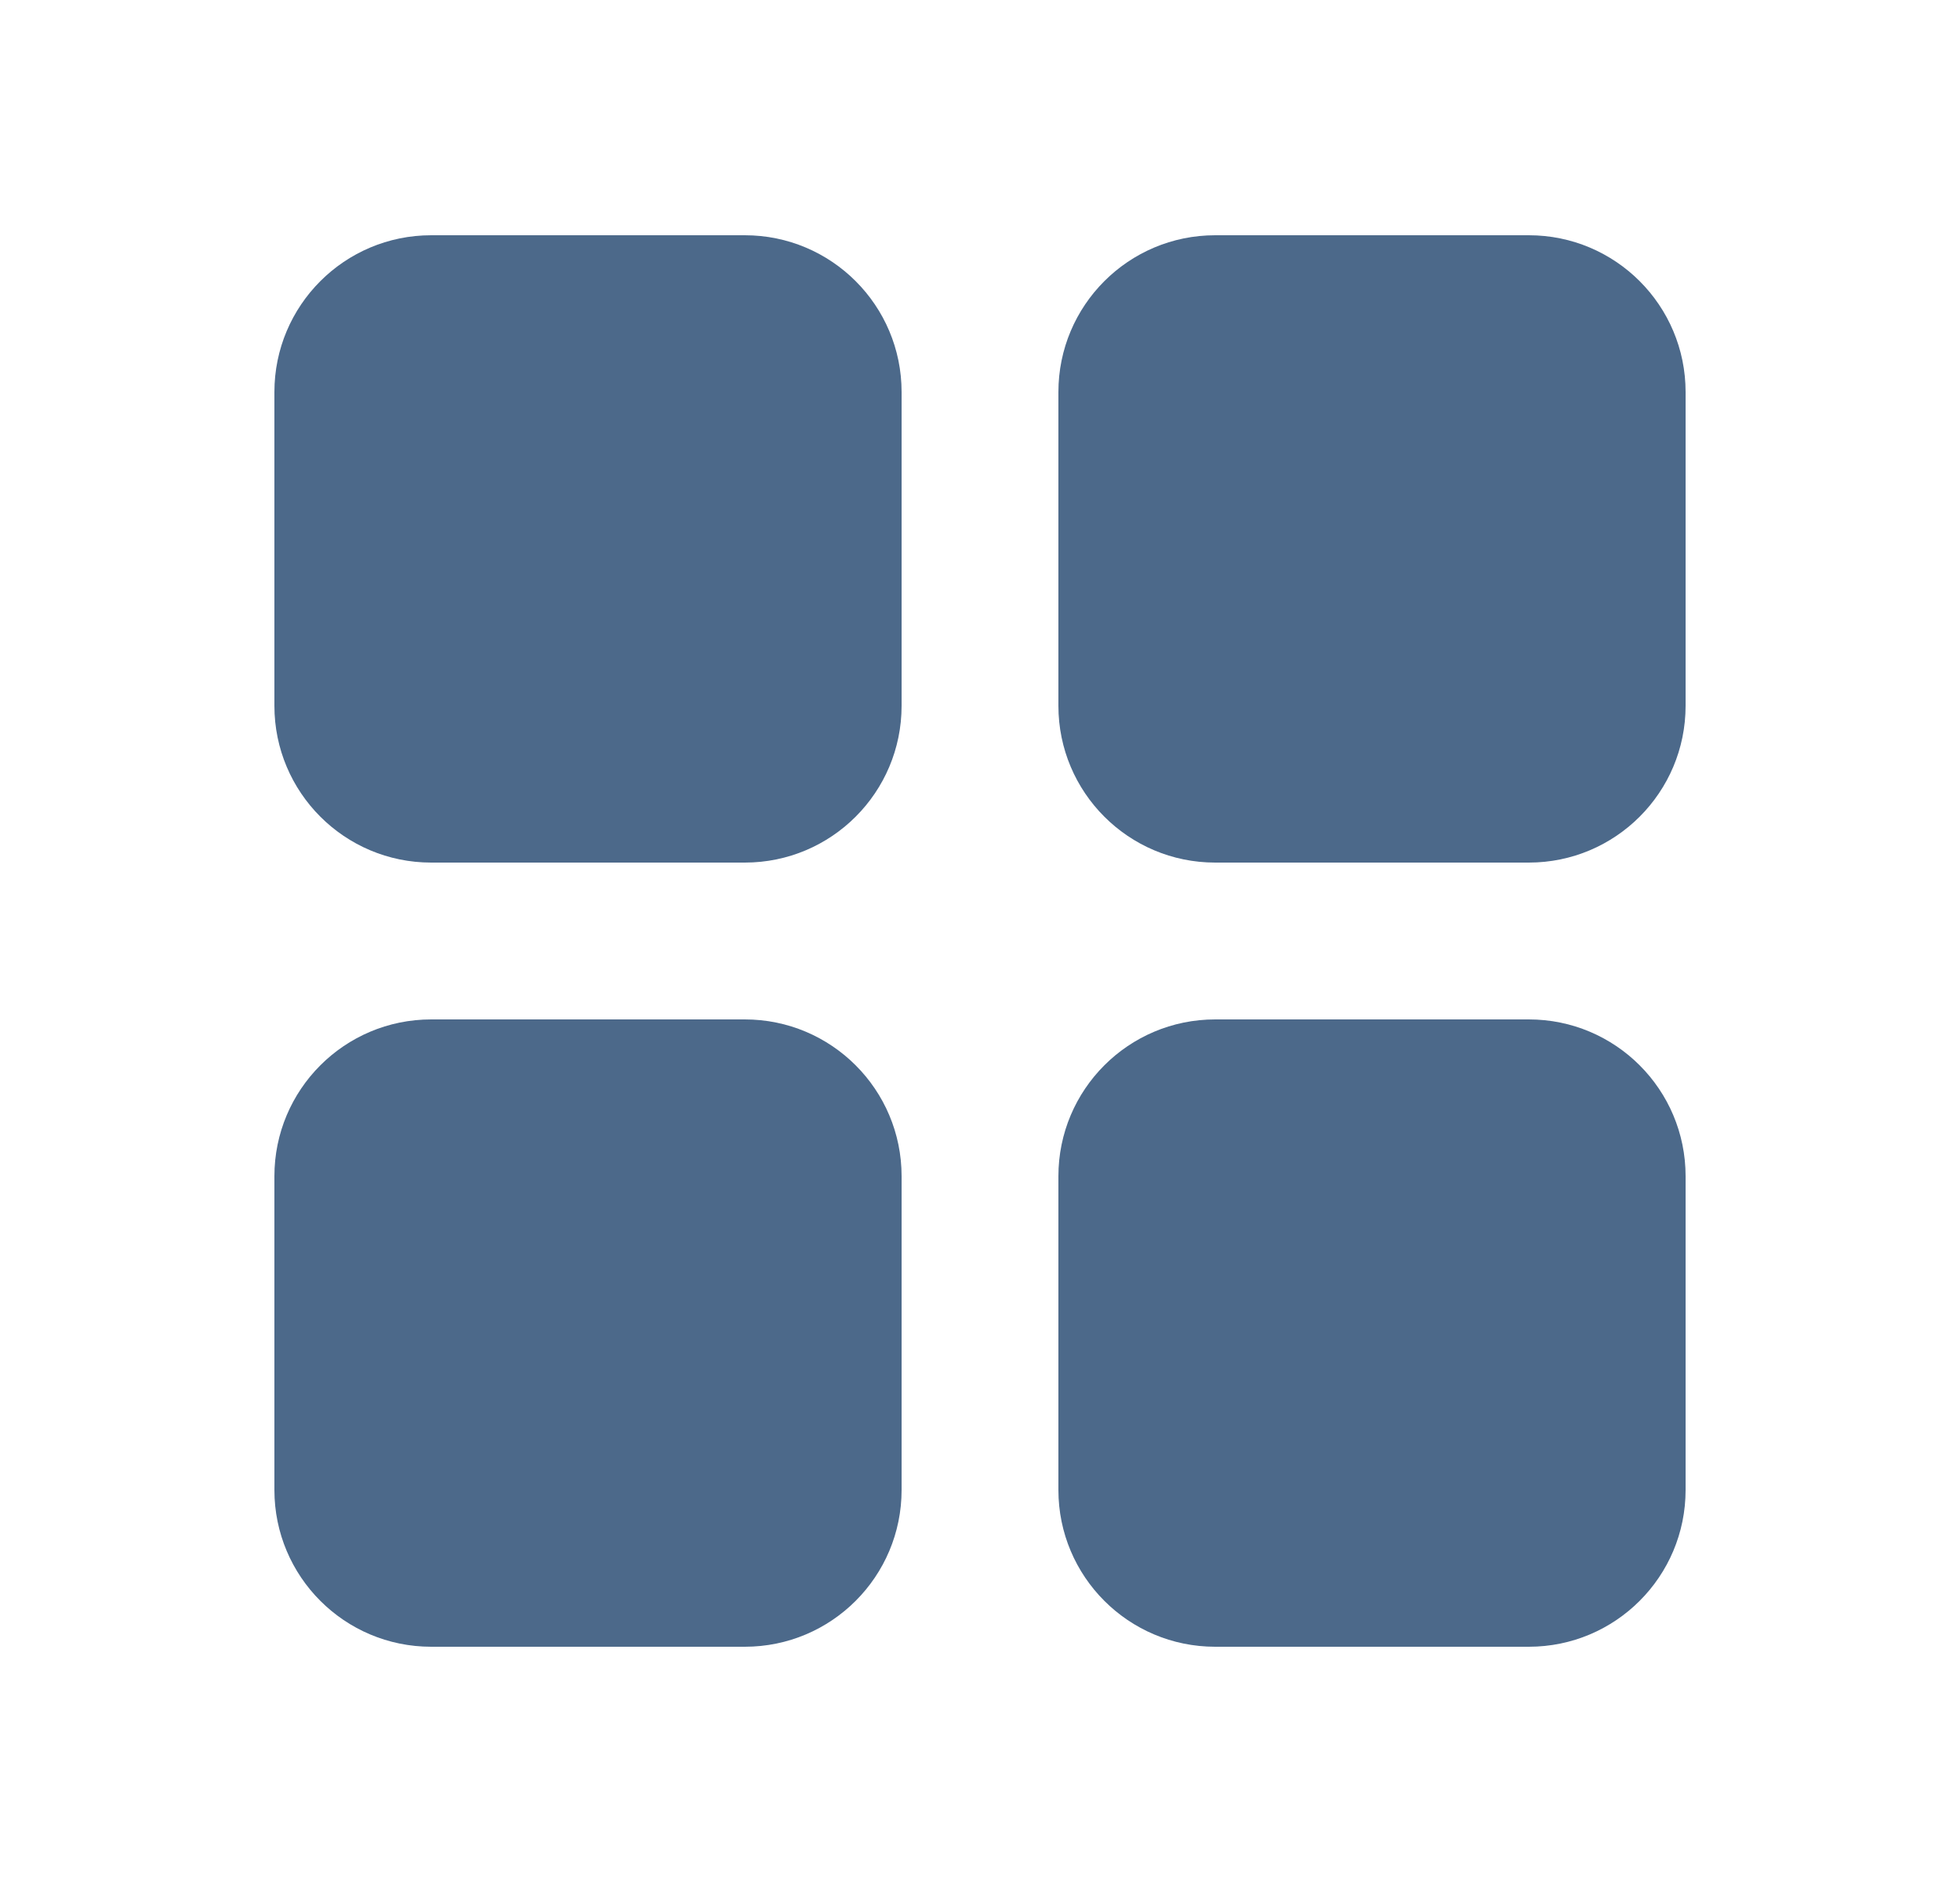
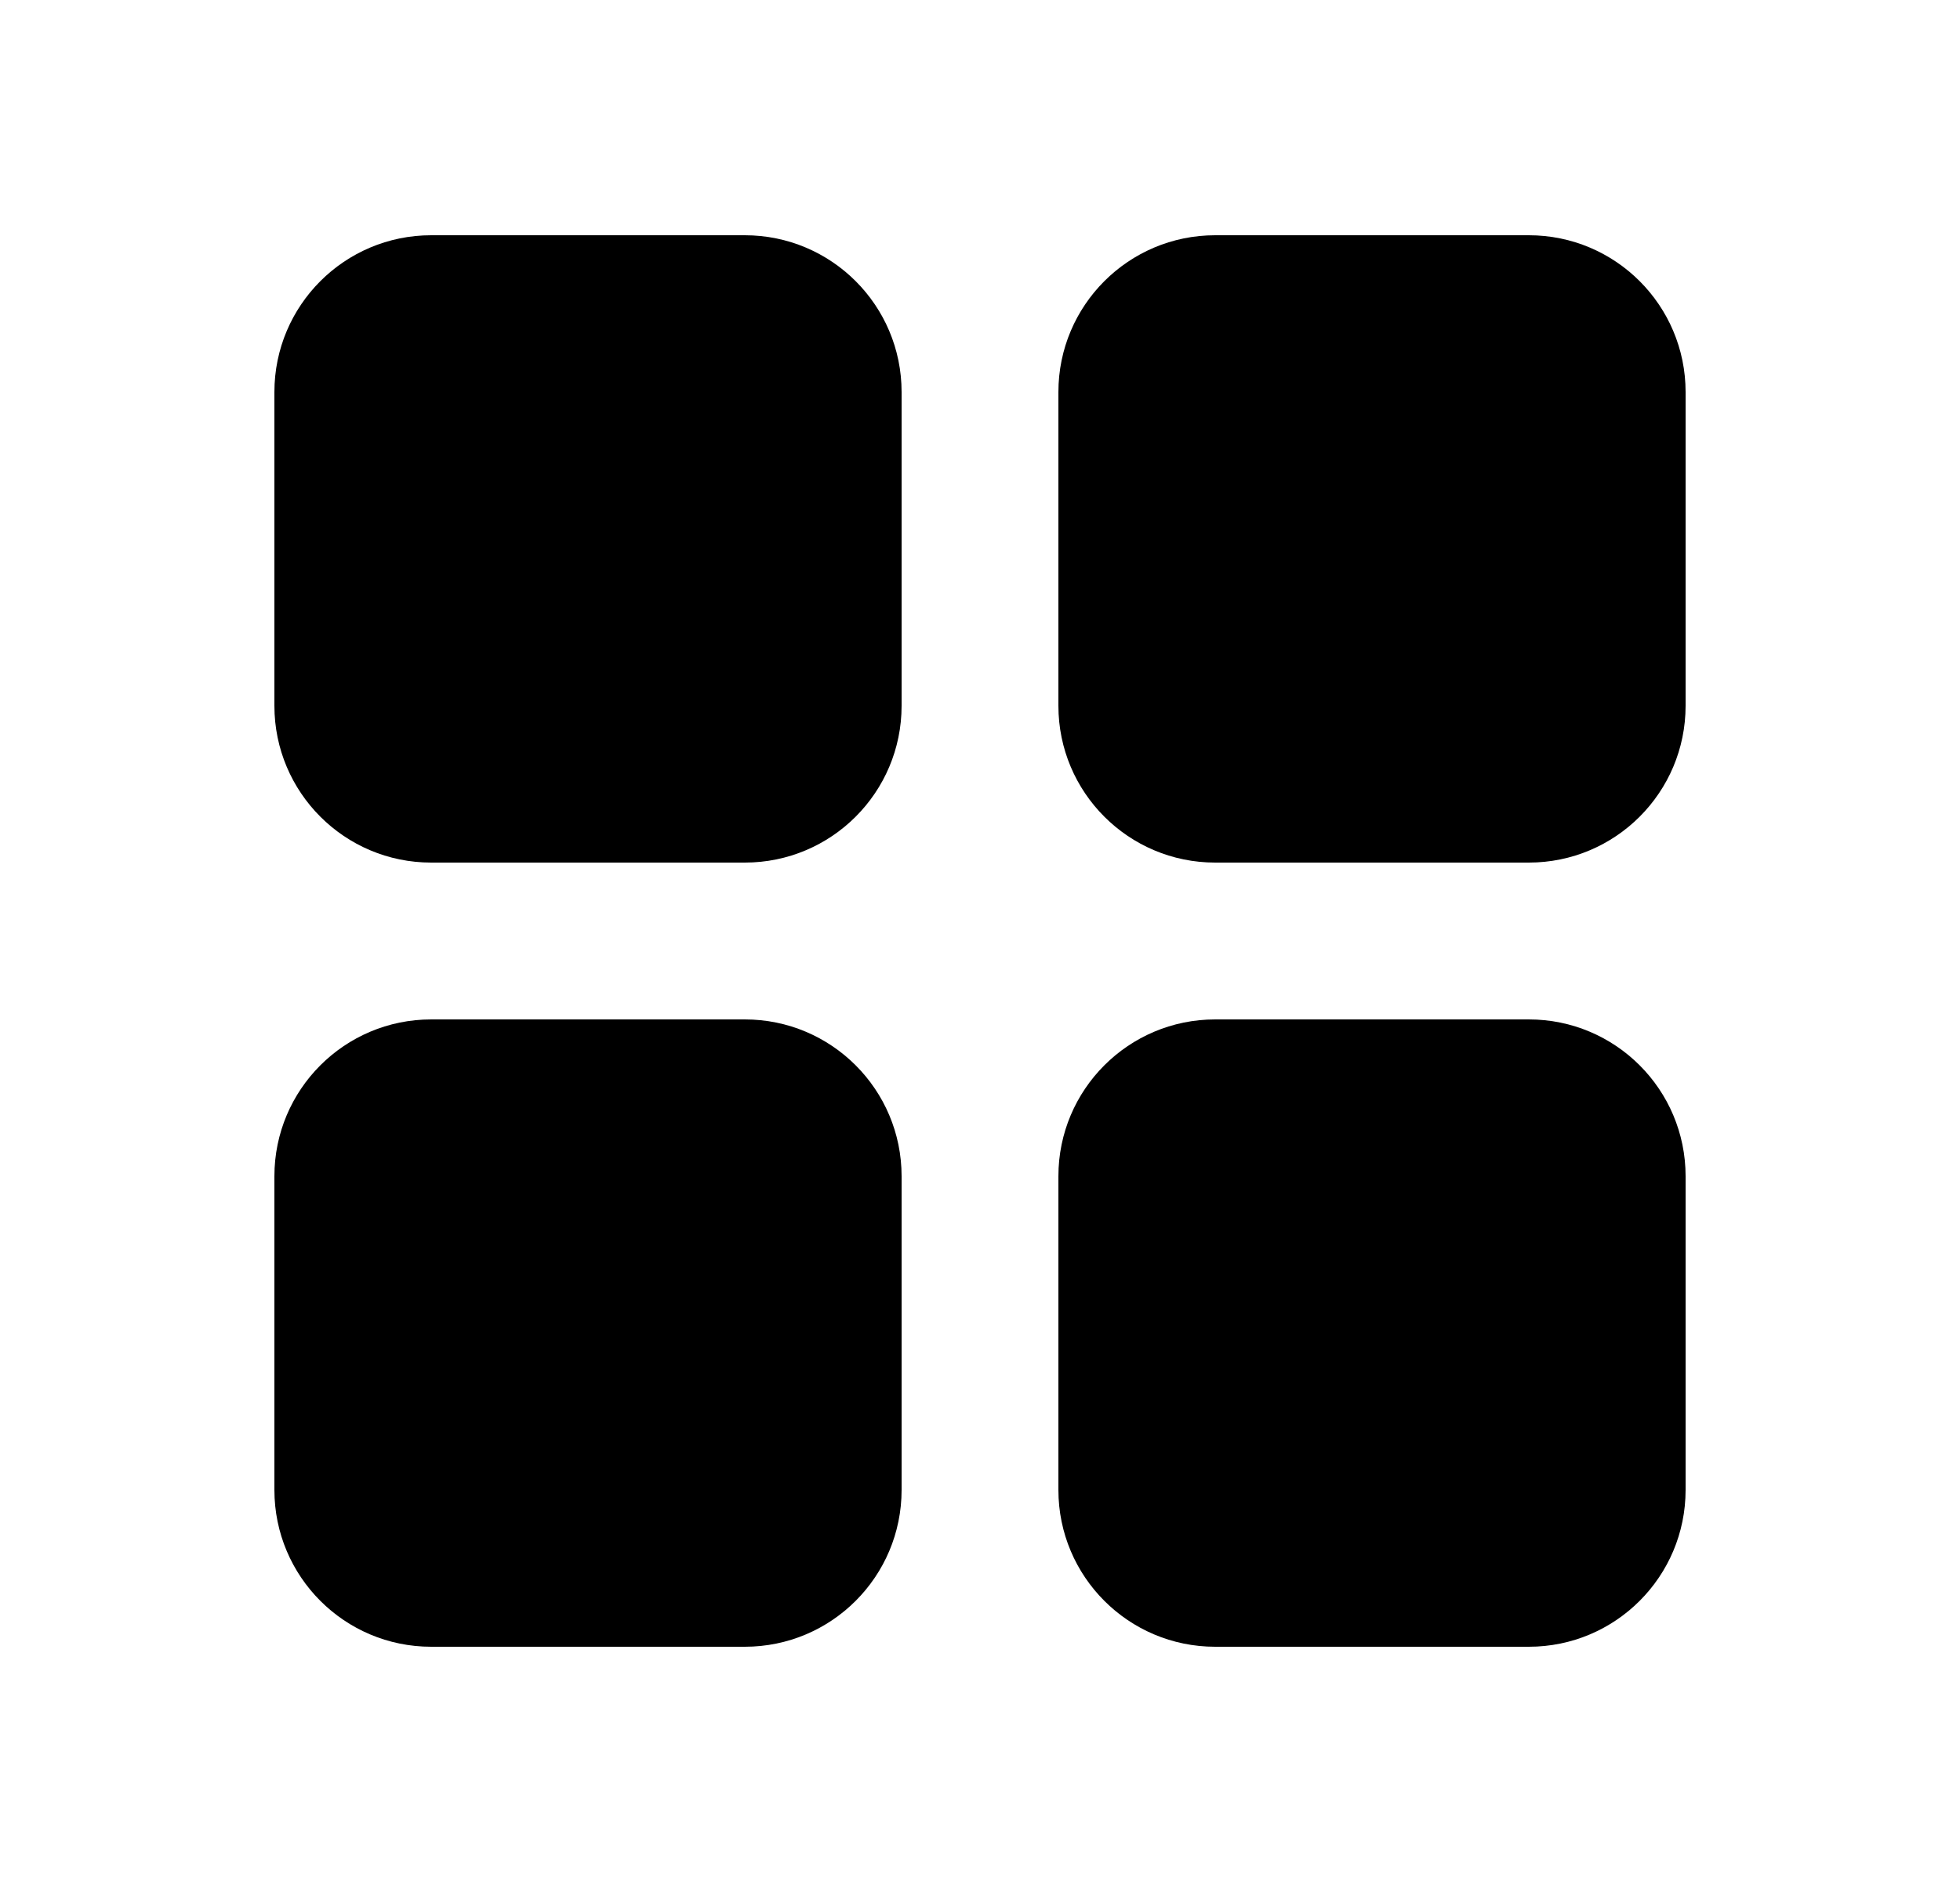
<svg xmlns="http://www.w3.org/2000/svg" width="25" height="24" viewBox="0 0 25 24" fill="none">
-   <path d="M13.5 5C13.5 3.895 14.395 3 15.5 3H19.5C20.605 3 21.5 3.895 21.5 5V9C21.5 10.105 20.605 11 19.5 11H15.5C14.395 11 13.5 10.105 13.5 9V5Z" fill="#002A59" fill-opacity="0.7" />
-   <path d="M3.5 5C3.5 3.895 4.395 3 5.5 3H9.5C10.605 3 11.5 3.895 11.5 5V9C11.5 10.105 10.605 11 9.5 11H5.5C4.395 11 3.5 10.105 3.5 9V5Z" fill="#002A59" fill-opacity="0.7" />
-   <path d="M13.5 15C13.5 13.895 14.395 13 15.5 13H19.5C20.605 13 21.5 13.895 21.5 15V19C21.5 20.105 20.605 21 19.5 21H15.5C14.395 21 13.5 20.105 13.5 19V15Z" fill="#002A59" fill-opacity="0.7" />
-   <path d="M3.5 15C3.5 13.895 4.395 13 5.5 13H9.5C10.605 13 11.5 13.895 11.5 15V19C11.5 20.105 10.605 21 9.5 21H5.5C4.395 21 3.5 20.105 3.5 19V15Z" fill="#002A59" fill-opacity="0.7" />
+   <path d="M13.5 5C13.5 3.895 14.395 3 15.5 3H19.5C20.605 3 21.5 3.895 21.5 5V9C21.5 10.105 20.605 11 19.5 11H15.5C14.395 11 13.5 10.105 13.5 9V5Z" fill="#000000" />
+   <path d="M3.5 5C3.5 3.895 4.395 3 5.5 3H9.5C10.605 3 11.5 3.895 11.5 5V9C11.5 10.105 10.605 11 9.5 11H5.5C4.395 11 3.5 10.105 3.5 9V5Z" fill="#000000" />
+   <path d="M13.5 15C13.5 13.895 14.395 13 15.5 13H19.5C20.605 13 21.5 13.895 21.5 15V19C21.5 20.105 20.605 21 19.5 21H15.5C14.395 21 13.5 20.105 13.5 19V15Z" fill="#000000" />
+   <path d="M3.5 15C3.5 13.895 4.395 13 5.5 13H9.5C10.605 13 11.5 13.895 11.5 15V19C11.5 20.105 10.605 21 9.5 21H5.5C4.395 21 3.5 20.105 3.5 19V15Z" fill="#000000" />
</svg>
